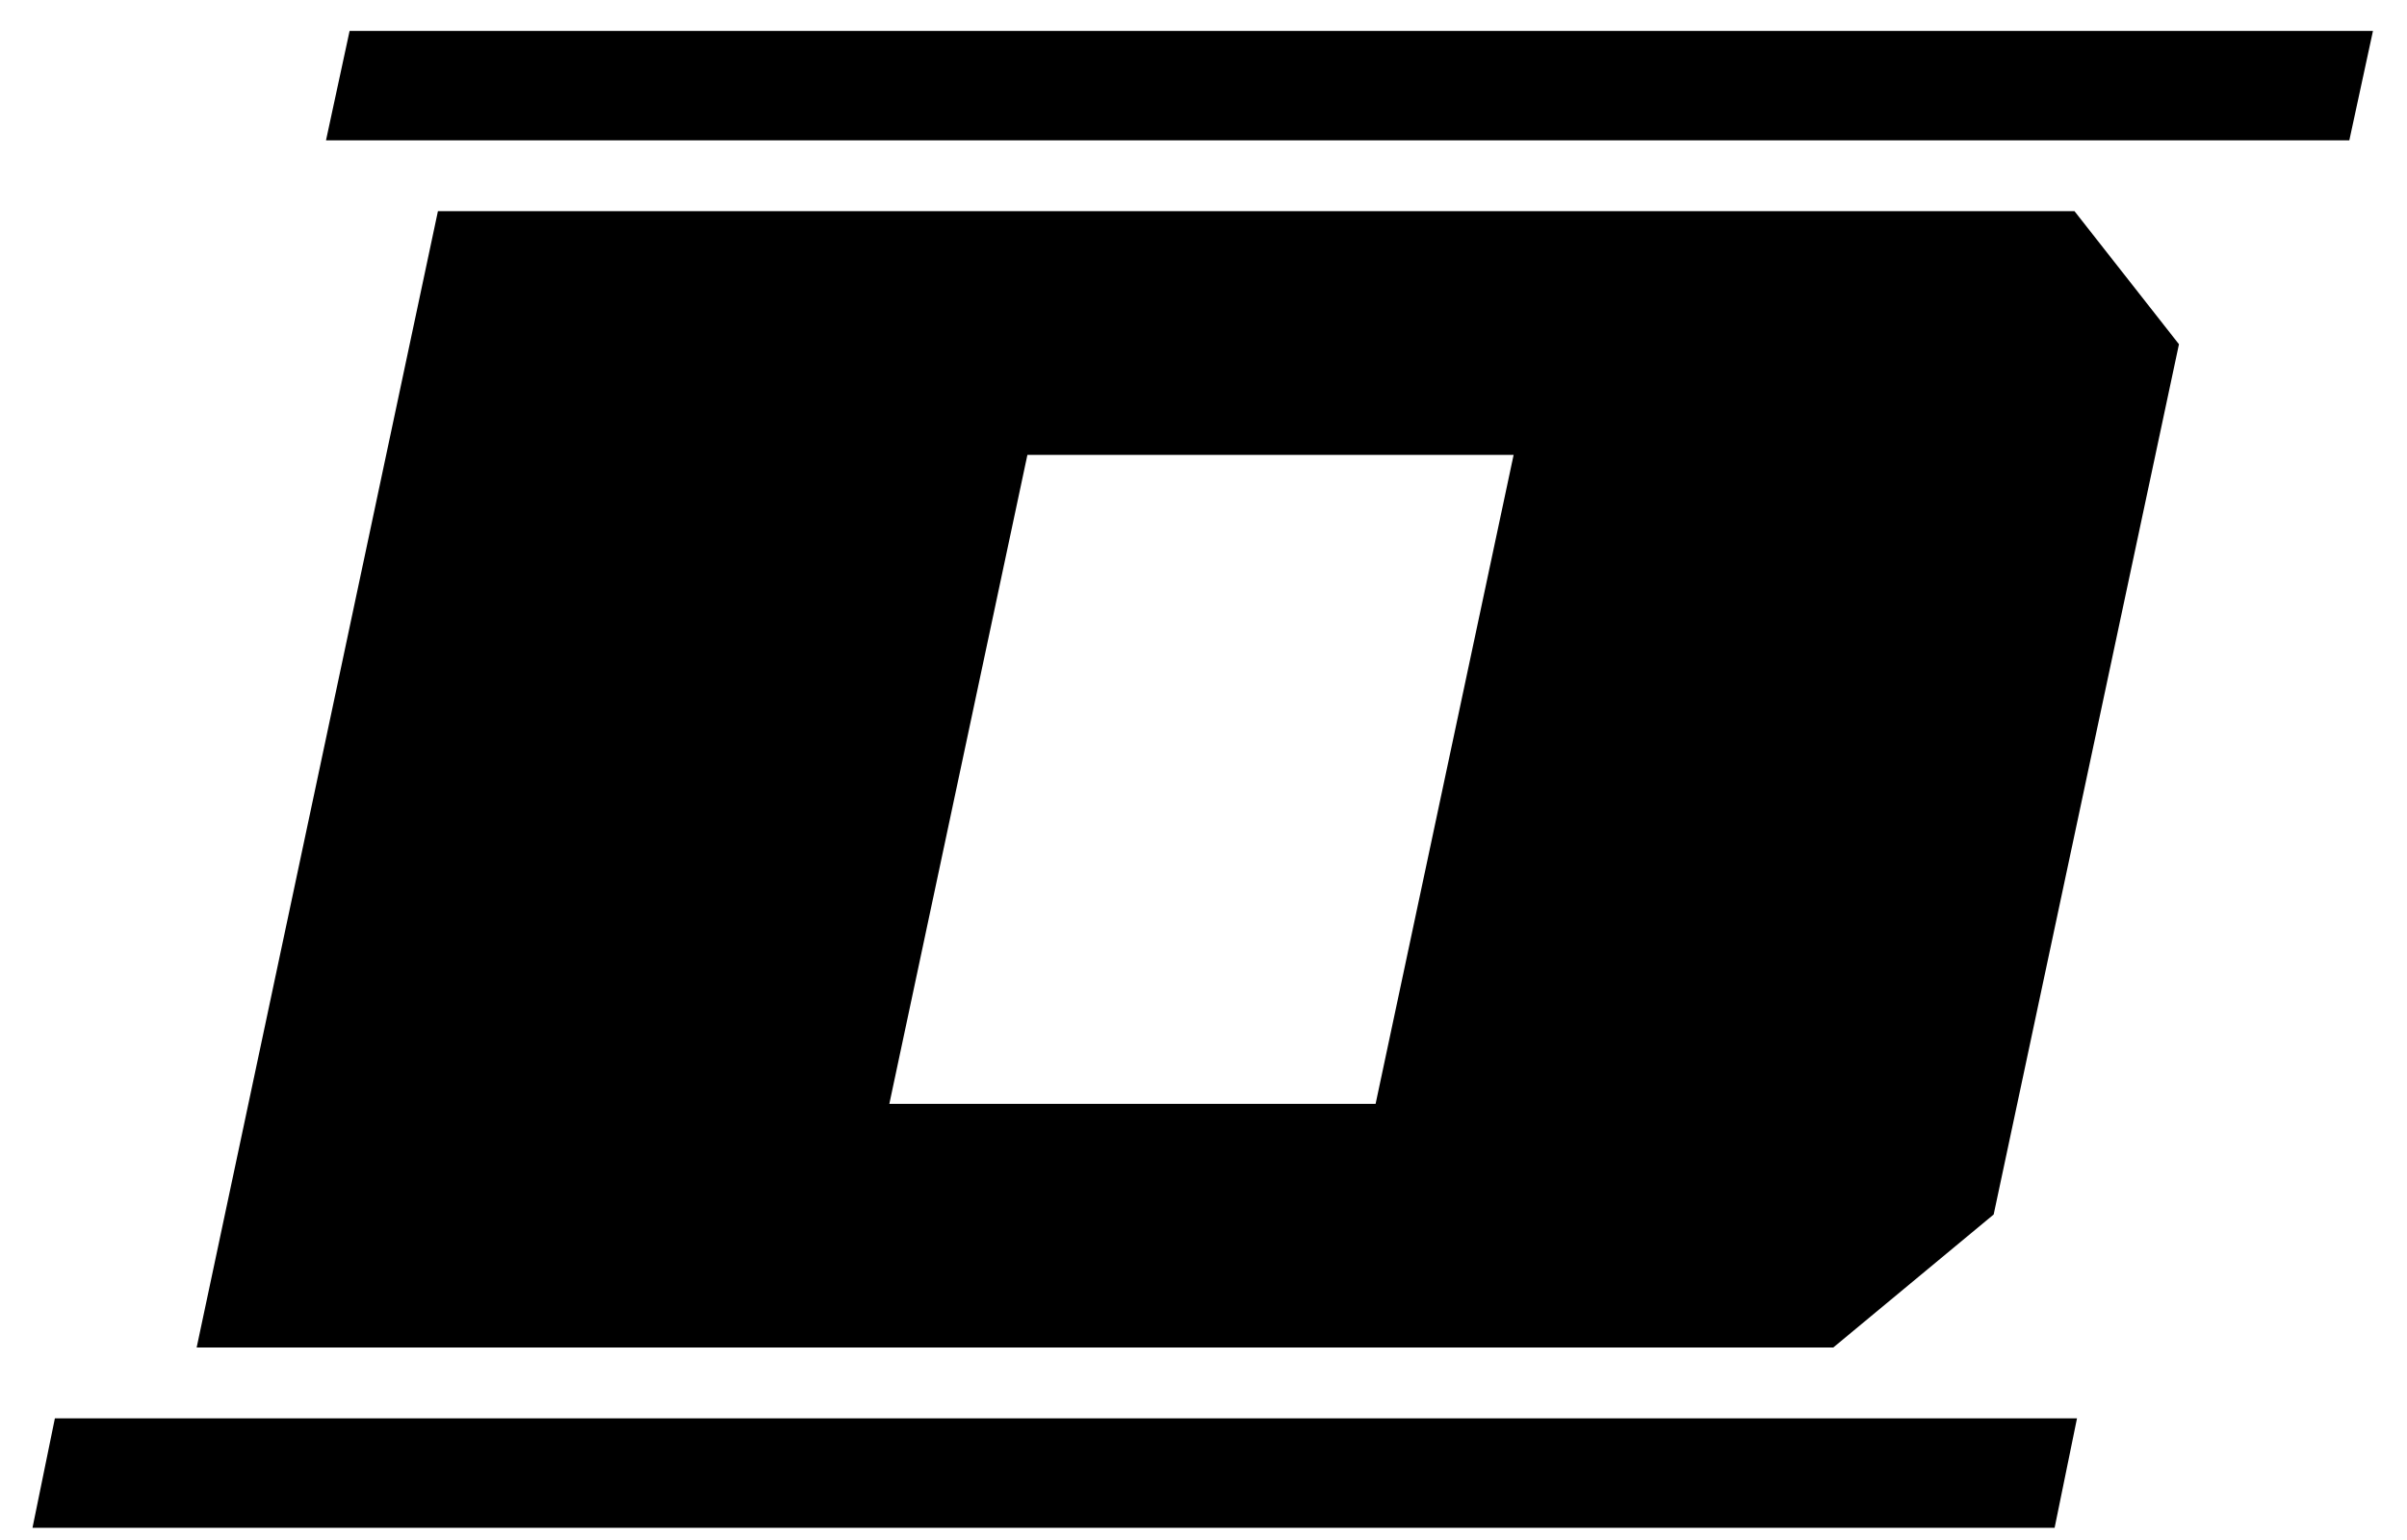
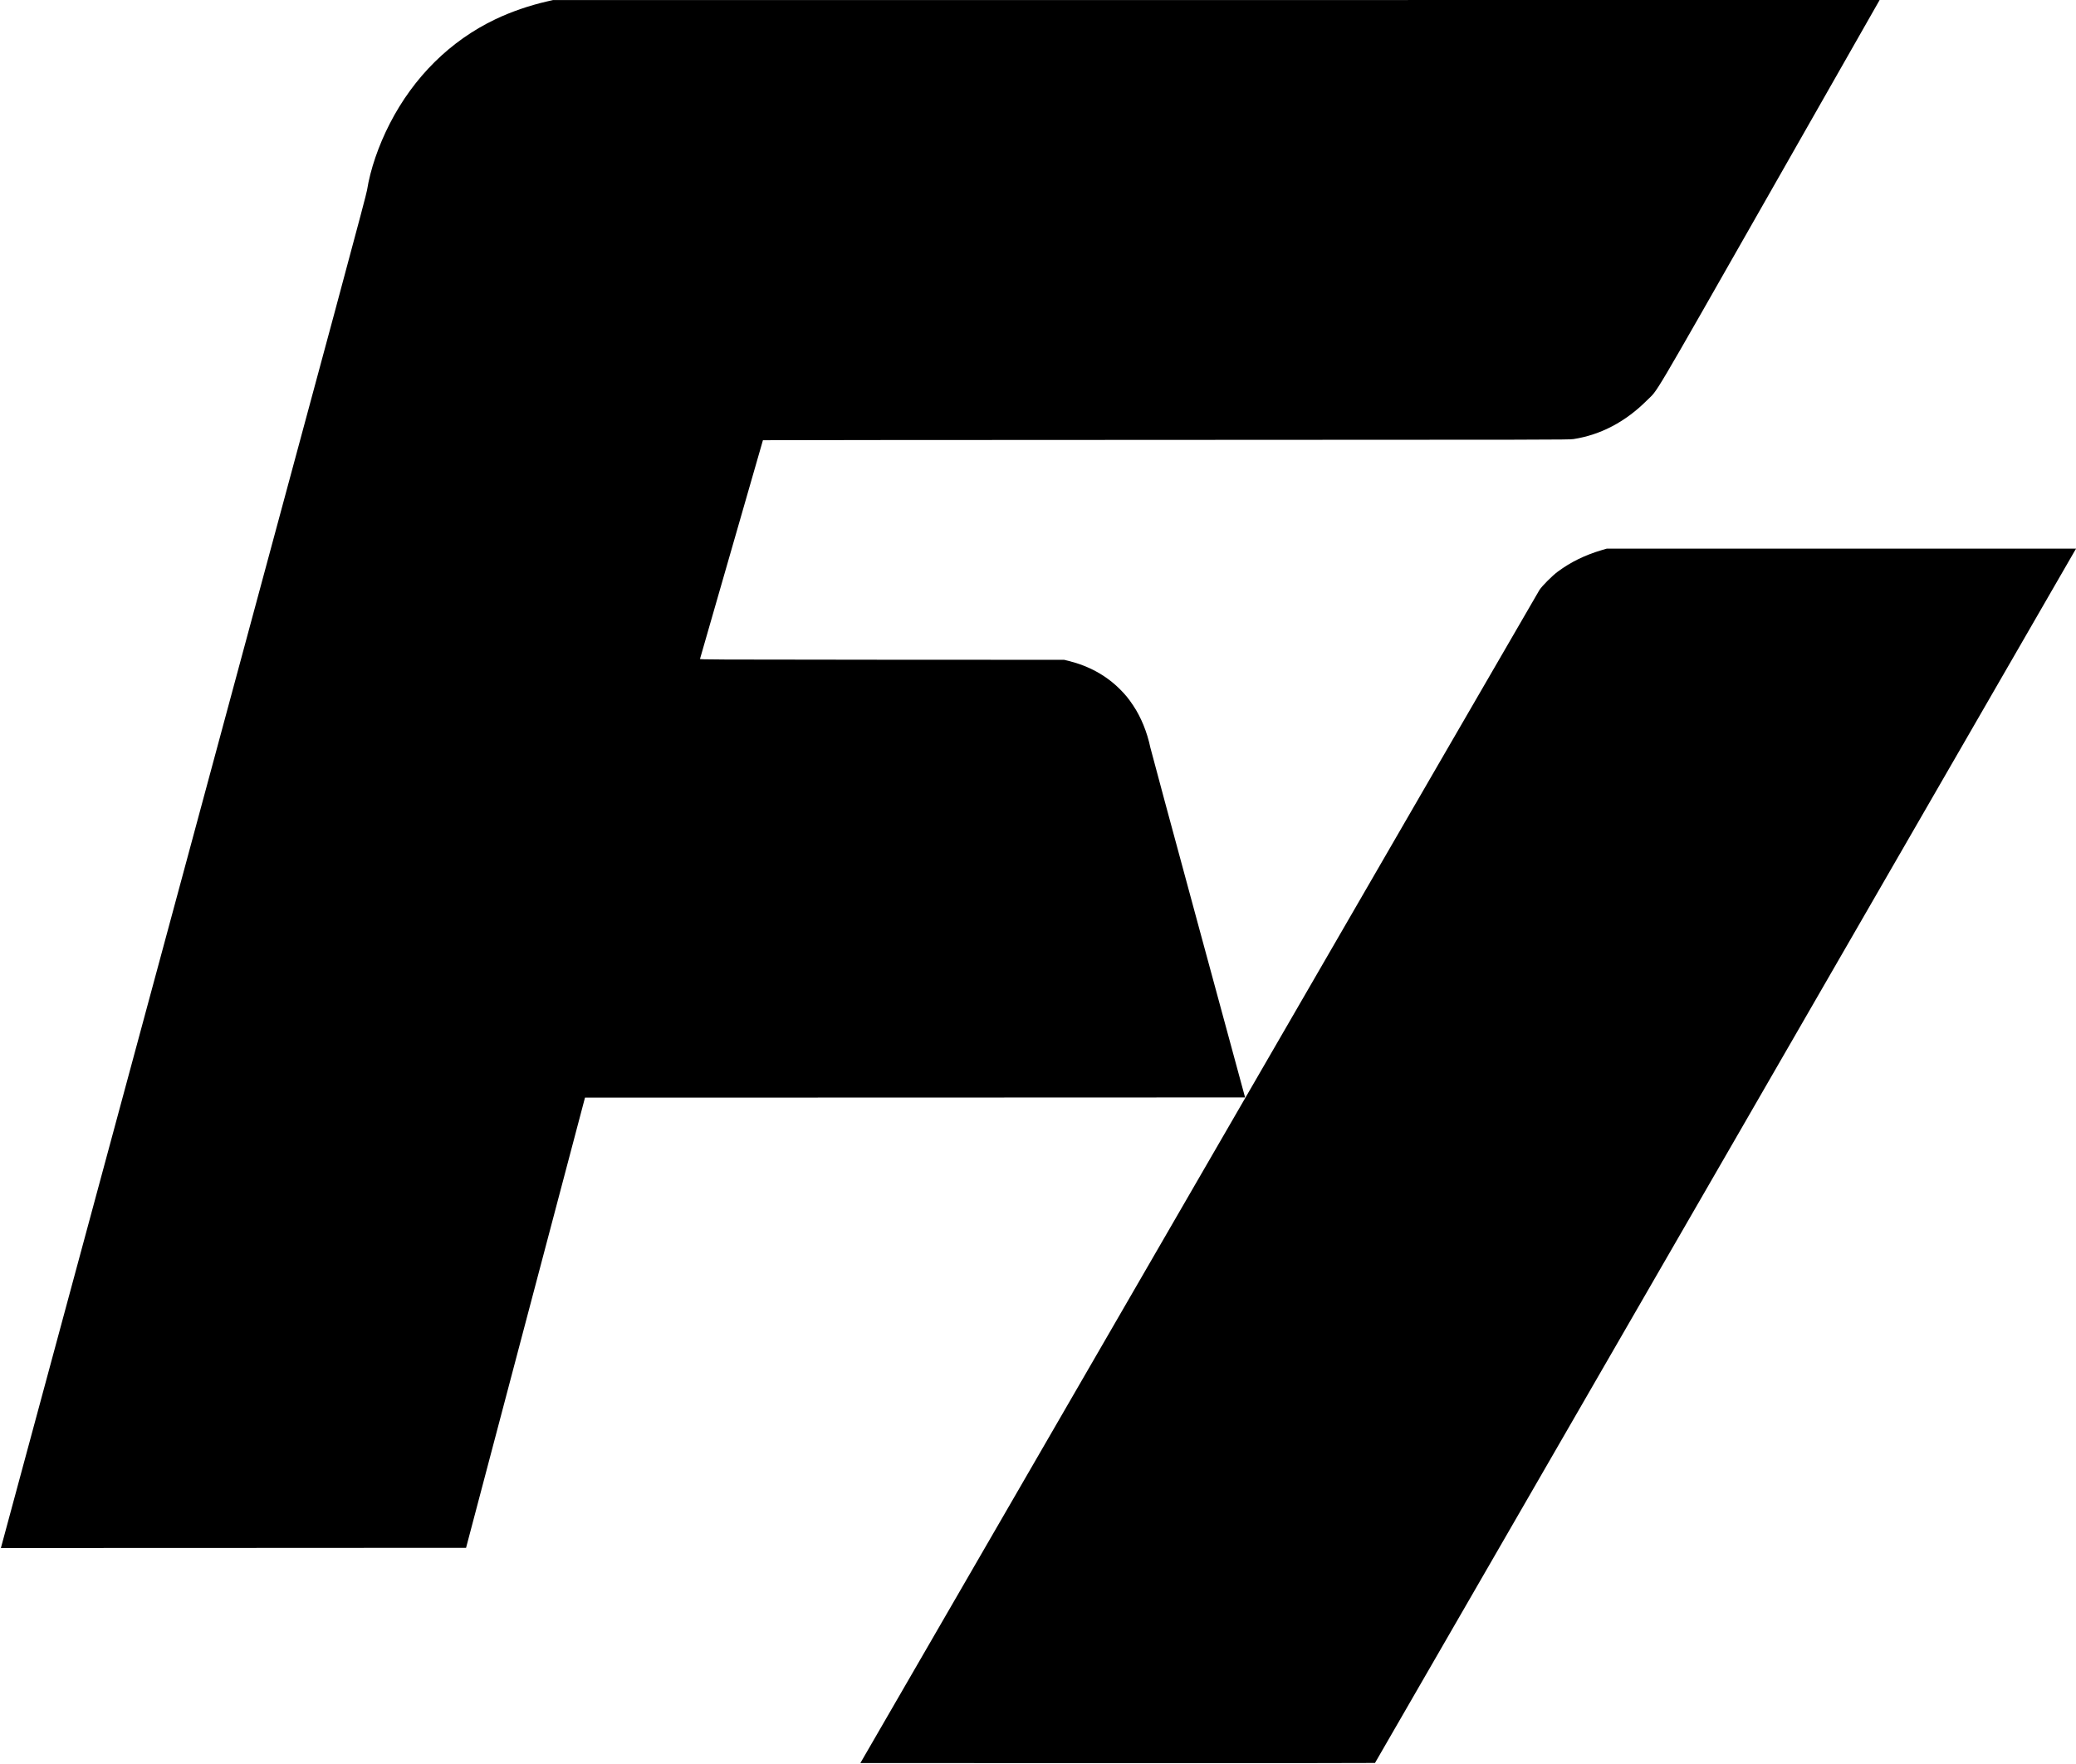
- <svg xmlns="http://www.w3.org/2000/svg" width="50px" height="32px" viewBox="0 0 50 32" version="1.1">
-   <g id="Page-2" stroke="none" stroke-width="1" fill="none" fill-rule="evenodd">
-     <g id="Template-7" transform="translate(-132, -27)" fill="#000000" fill-rule="nonzero">
-       <g id="Group-4" transform="translate(132.675, 25)">
-         <path d="M48.127,4.916 L48.618,2.643 L6.587,2.643 L6.097,4.916 L48.127,4.916 Z M37.407,30 L40.739,27.236 L44.588,9.153 L42.418,6.388 L8.422,6.388 L3.41,30 L37.407,30 Z M27.9,24.937 L17.799,24.937 L20.667,11.452 L30.767,11.452 L27.9,24.937 Z M42.005,33.746 L42.47,31.472 L0.465,31.472 L0,33.746 L42.005,33.746 Z" id="D" />
-       </g>
-     </g>
+ <svg xmlns="http://www.w3.org/2000/svg" version="1.0" width="5200pt" height="4416pt" viewBox="0 0 5200 4416" preserveAspectRatio="xMidYMid meet">
+   <g transform="translate(0,4416) scale(0.1,-0.1)" fill="#000000" stroke="none">
+     <path d="M13710 44126 c-454 -104 -909 -261 -1305 -450 -1126 -538 -2042 -1444 -2641 -2611 -284 -553 -488 -1149 -570 -1665 -22 -143 -618 -2356 -4570 -16980 -2499 -9248 -4557 -16863 -4573 -16923 l-29 -107 5826 2 5826 3 1417 5365 c780 2951 1450 5488 1490 5637 l72 273 8267 2 8267 3 -1172 4315 c-645 2373 -1184 4374 -1200 4445 -82 390 -233 761 -429 1054 -117 175 -193 269 -331 407 -345 346 -776 584 -1286 711 l-114 28 -4563 2 c-4334 3 -4563 4 -4558 21 28 96 1576 5474 1576 5477 0 3 4542 6 10093 8 9576 2 10098 3 10207 20 684 105 1308 434 1845 972 294 294 12 -183 3063 5173 1503 2638 2740 4809 2748 4825 l15 27 -16613 -1 -16613 0 -145 -33z" />
+     <path d="M40125 30384 c-420 -124 -780 -299 -1102 -538 -139 -102 -391 -354 -462 -461 -29 -44 -3868 -6672 -8531 -14730 l-8479 -14650 6442 -3 c3542 -1 6444 1 6448 5 5 5 3946 6830 8760 15168 4813 8338 8763 15179 8776 15203 l25 42 -5879 0 -5878 -1 -120 -35z" />
  </g>
</svg>
